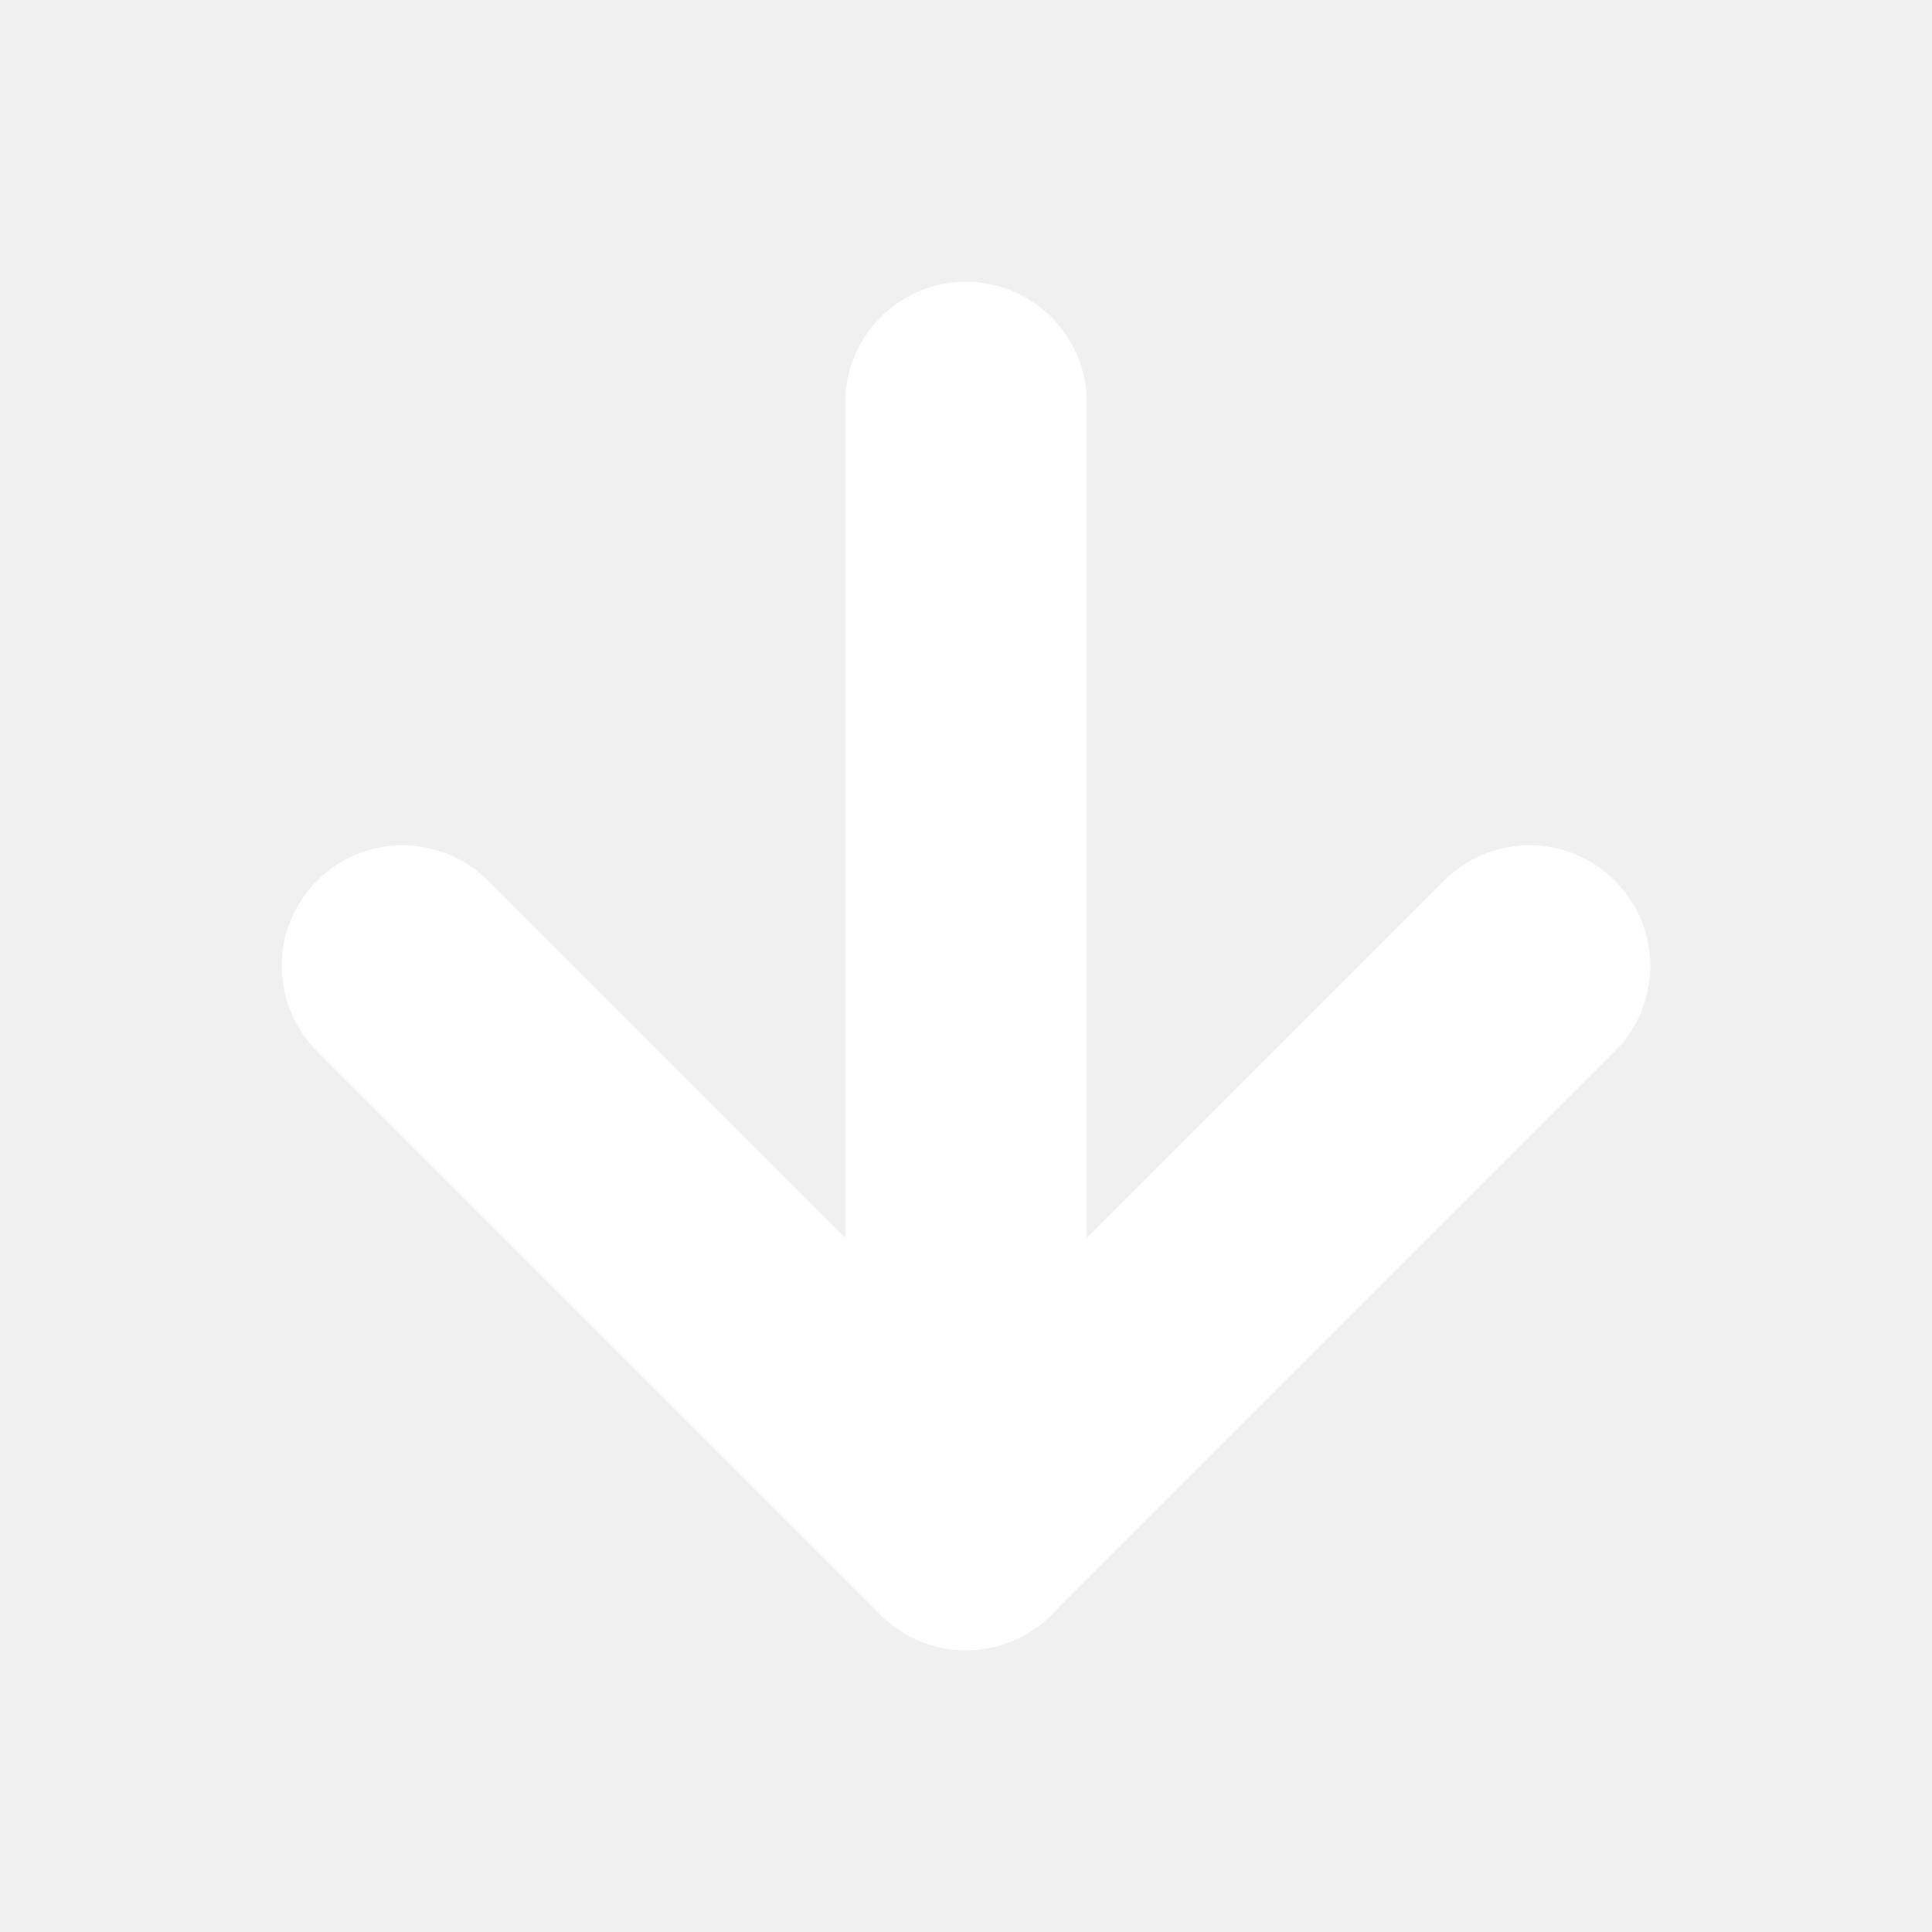
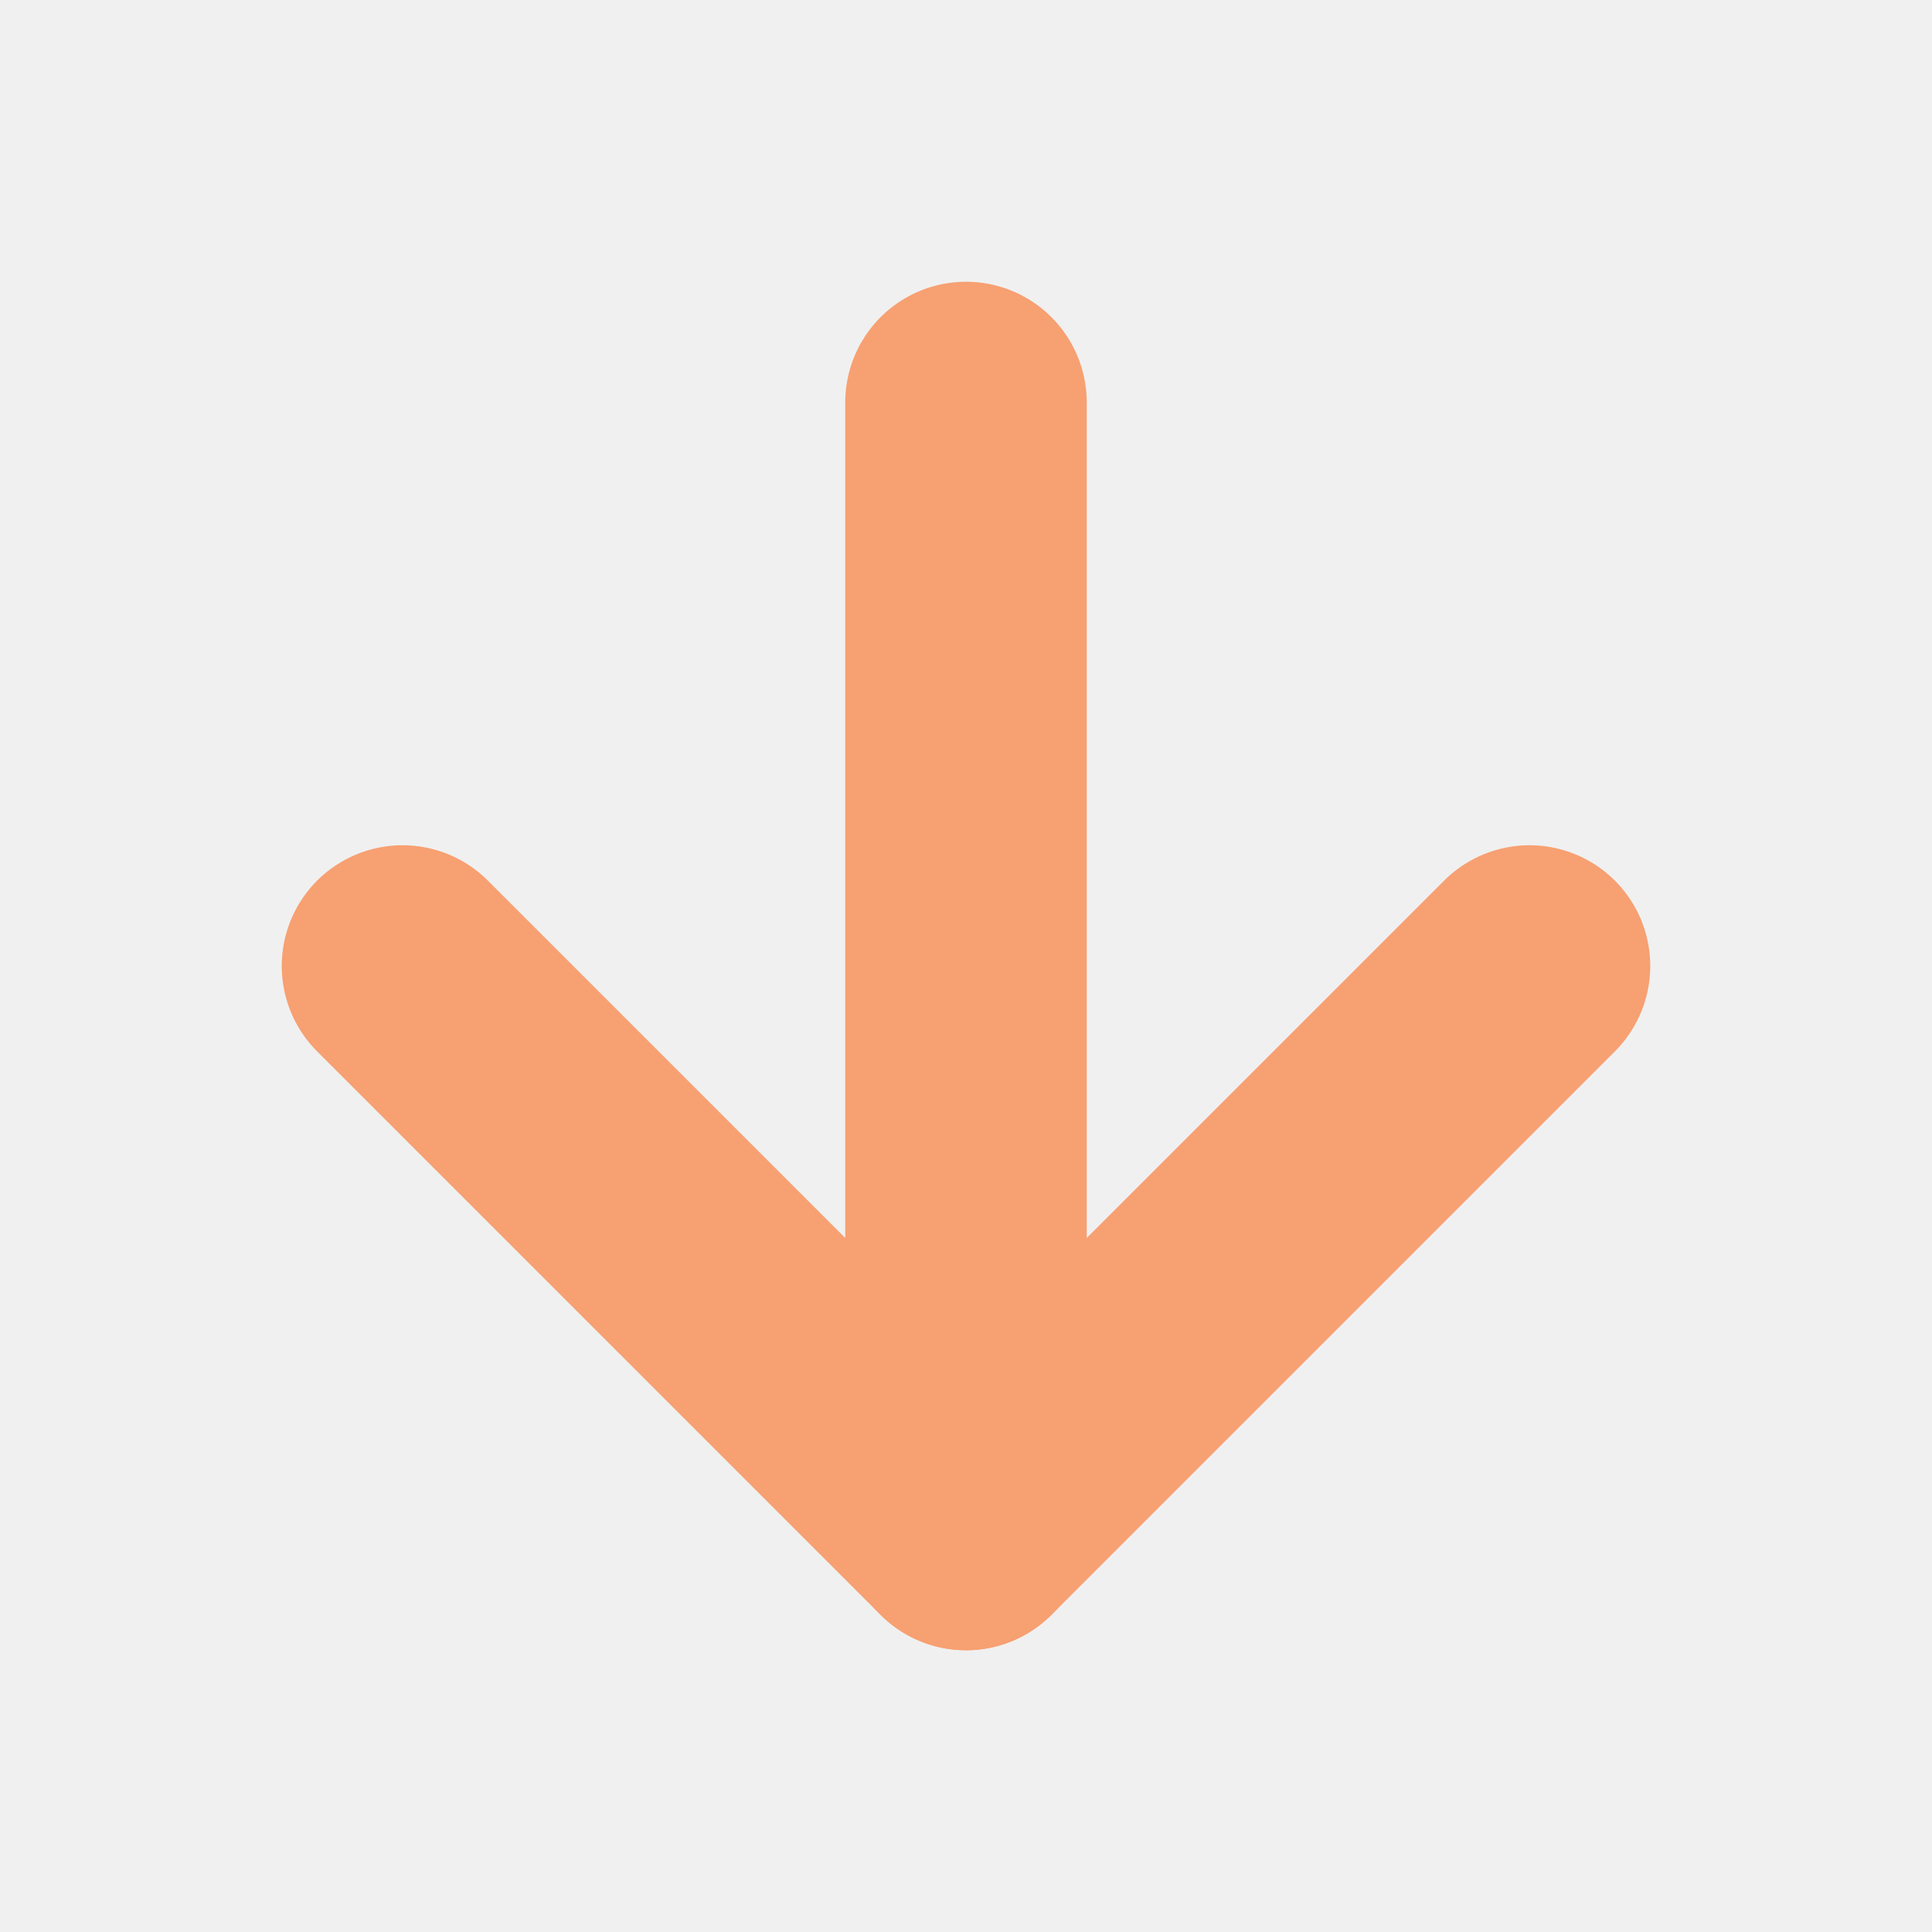
- <svg xmlns="http://www.w3.org/2000/svg" width="32" height="32" viewBox="0 0 24 24" fill="none" stroke="white" stroke-width="3" stroke-linecap="round" stroke-linejoin="round" class="feather feather-arrow-down">
+ <svg xmlns="http://www.w3.org/2000/svg" width="32" height="32" viewBox="0 0 24 24" fill="none" stroke="#f7a072" stroke-width="3" stroke-linecap="round" stroke-linejoin="round" class="feather feather-arrow-down">
  <line x1="12" y1="5" x2="12" y2="19" />
  <polyline points="19 12 12 19 5 12" />
</svg>
